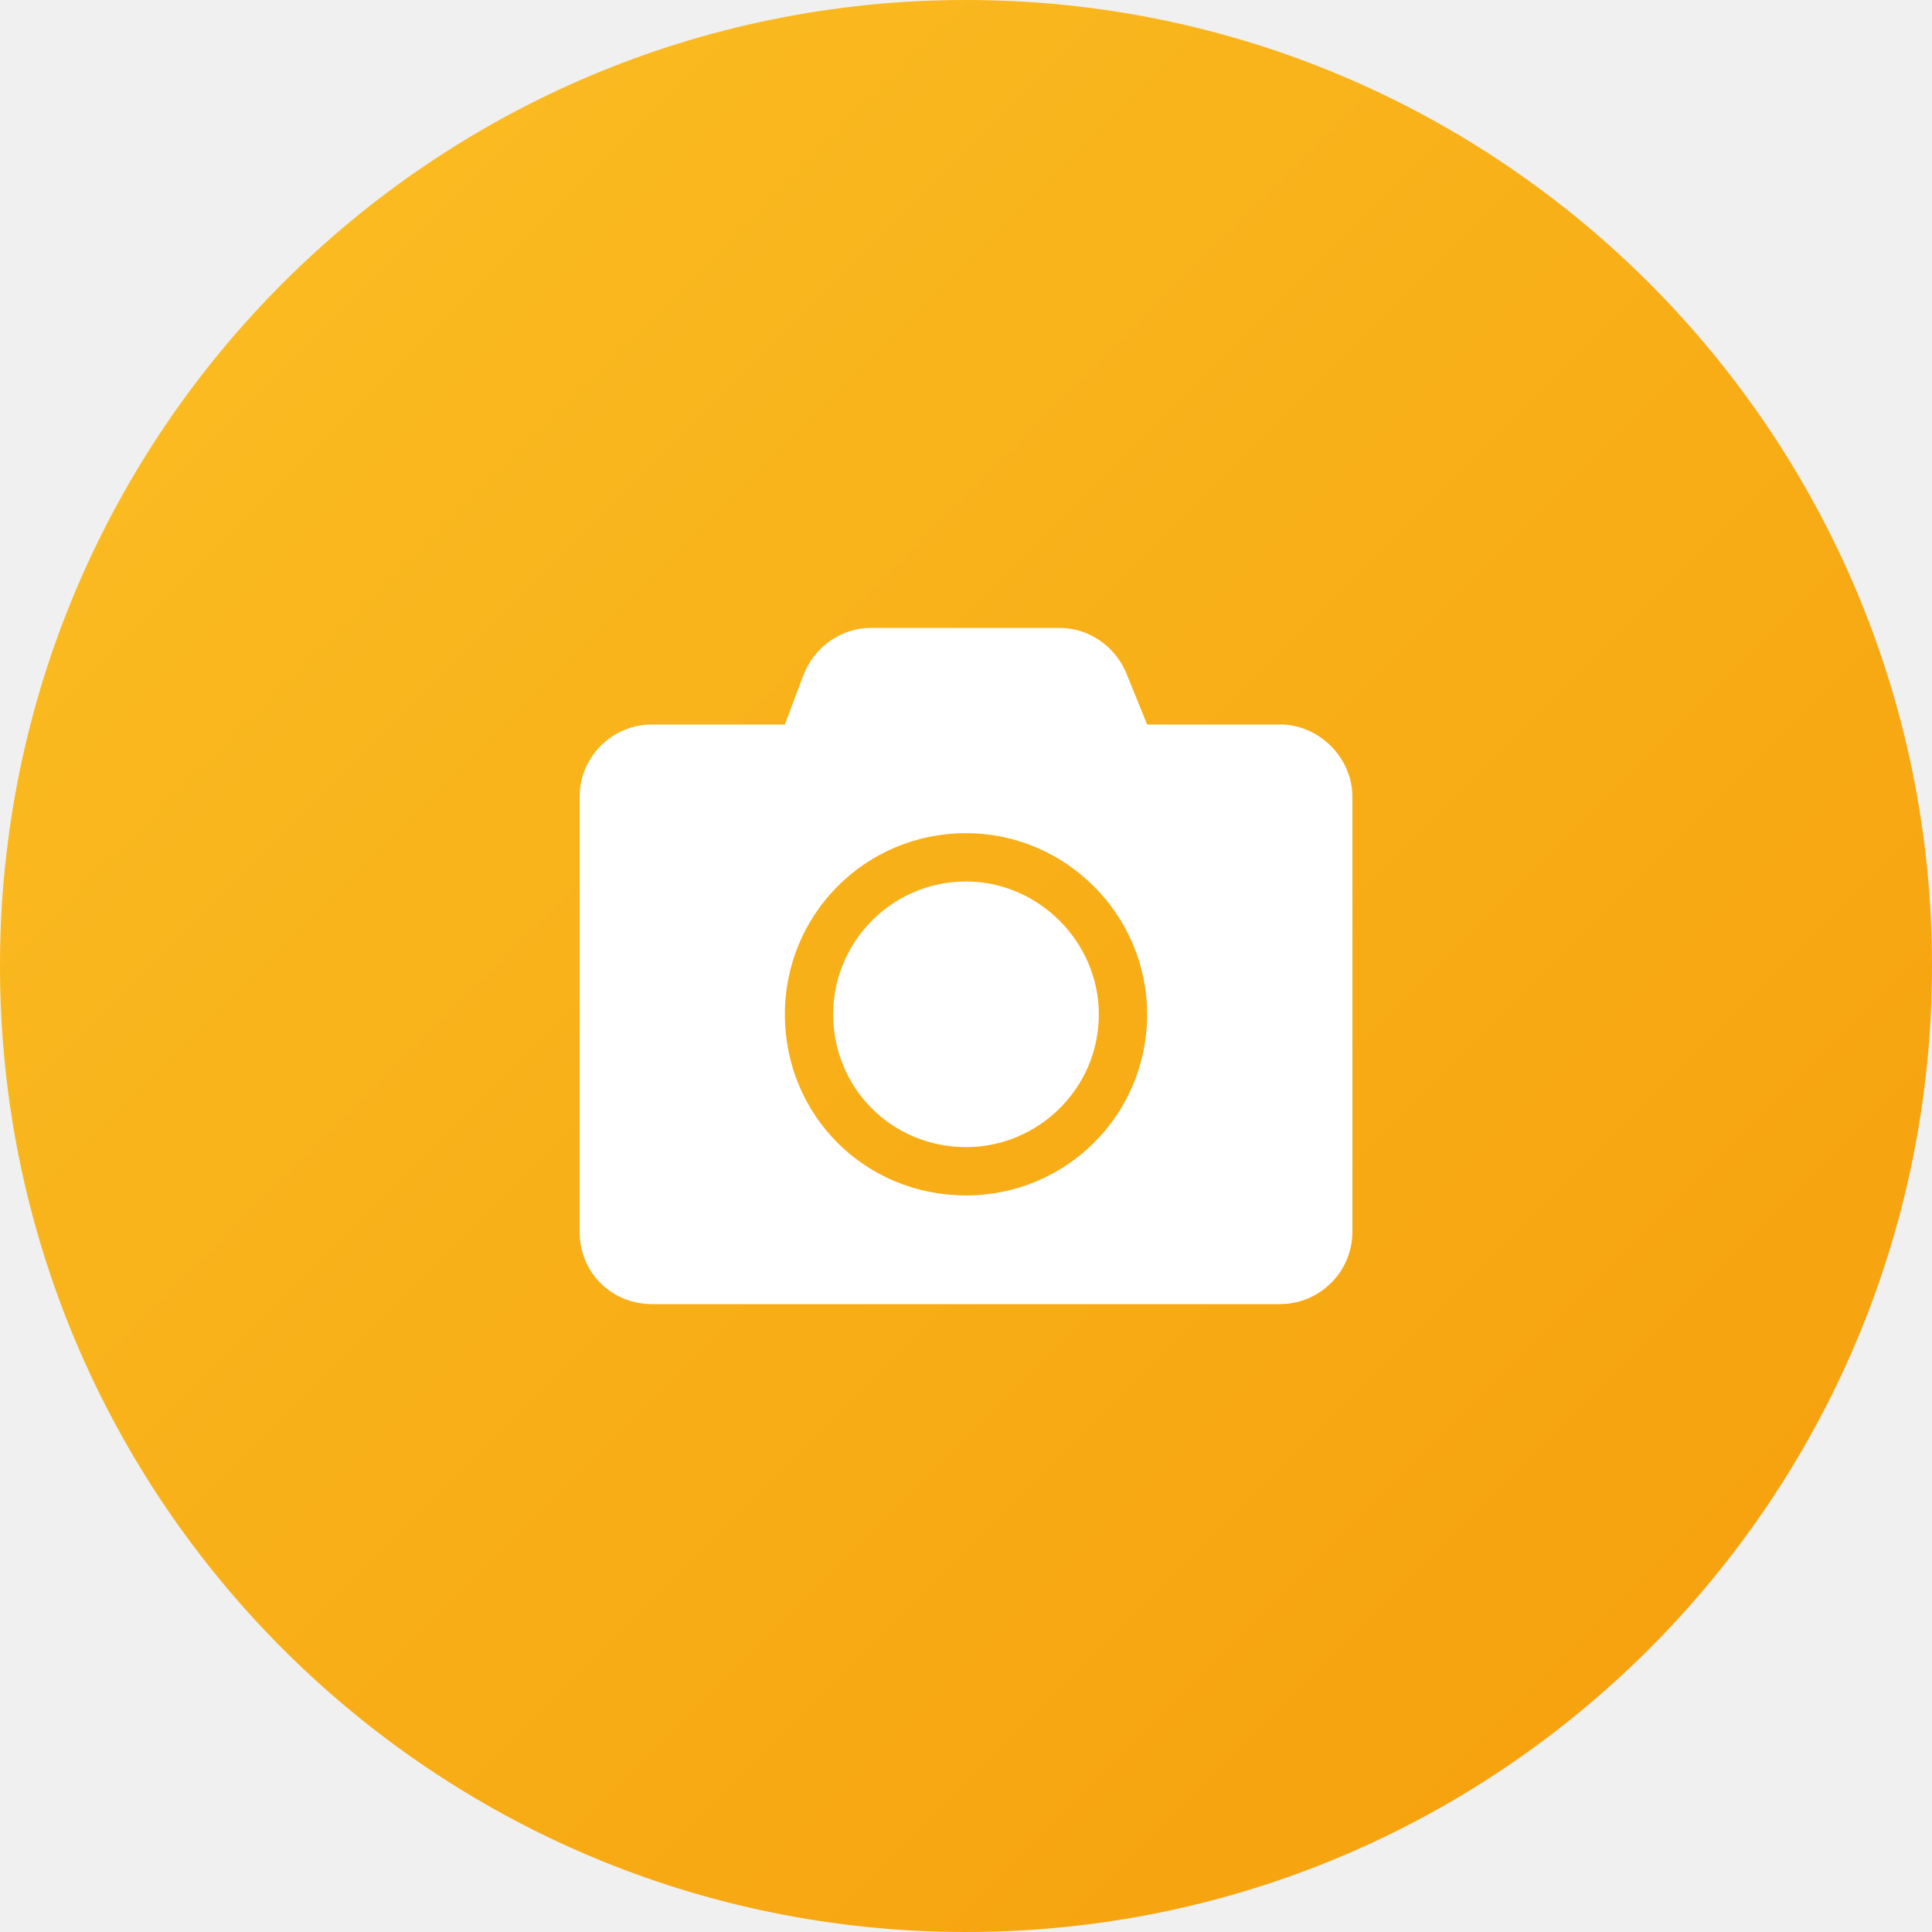
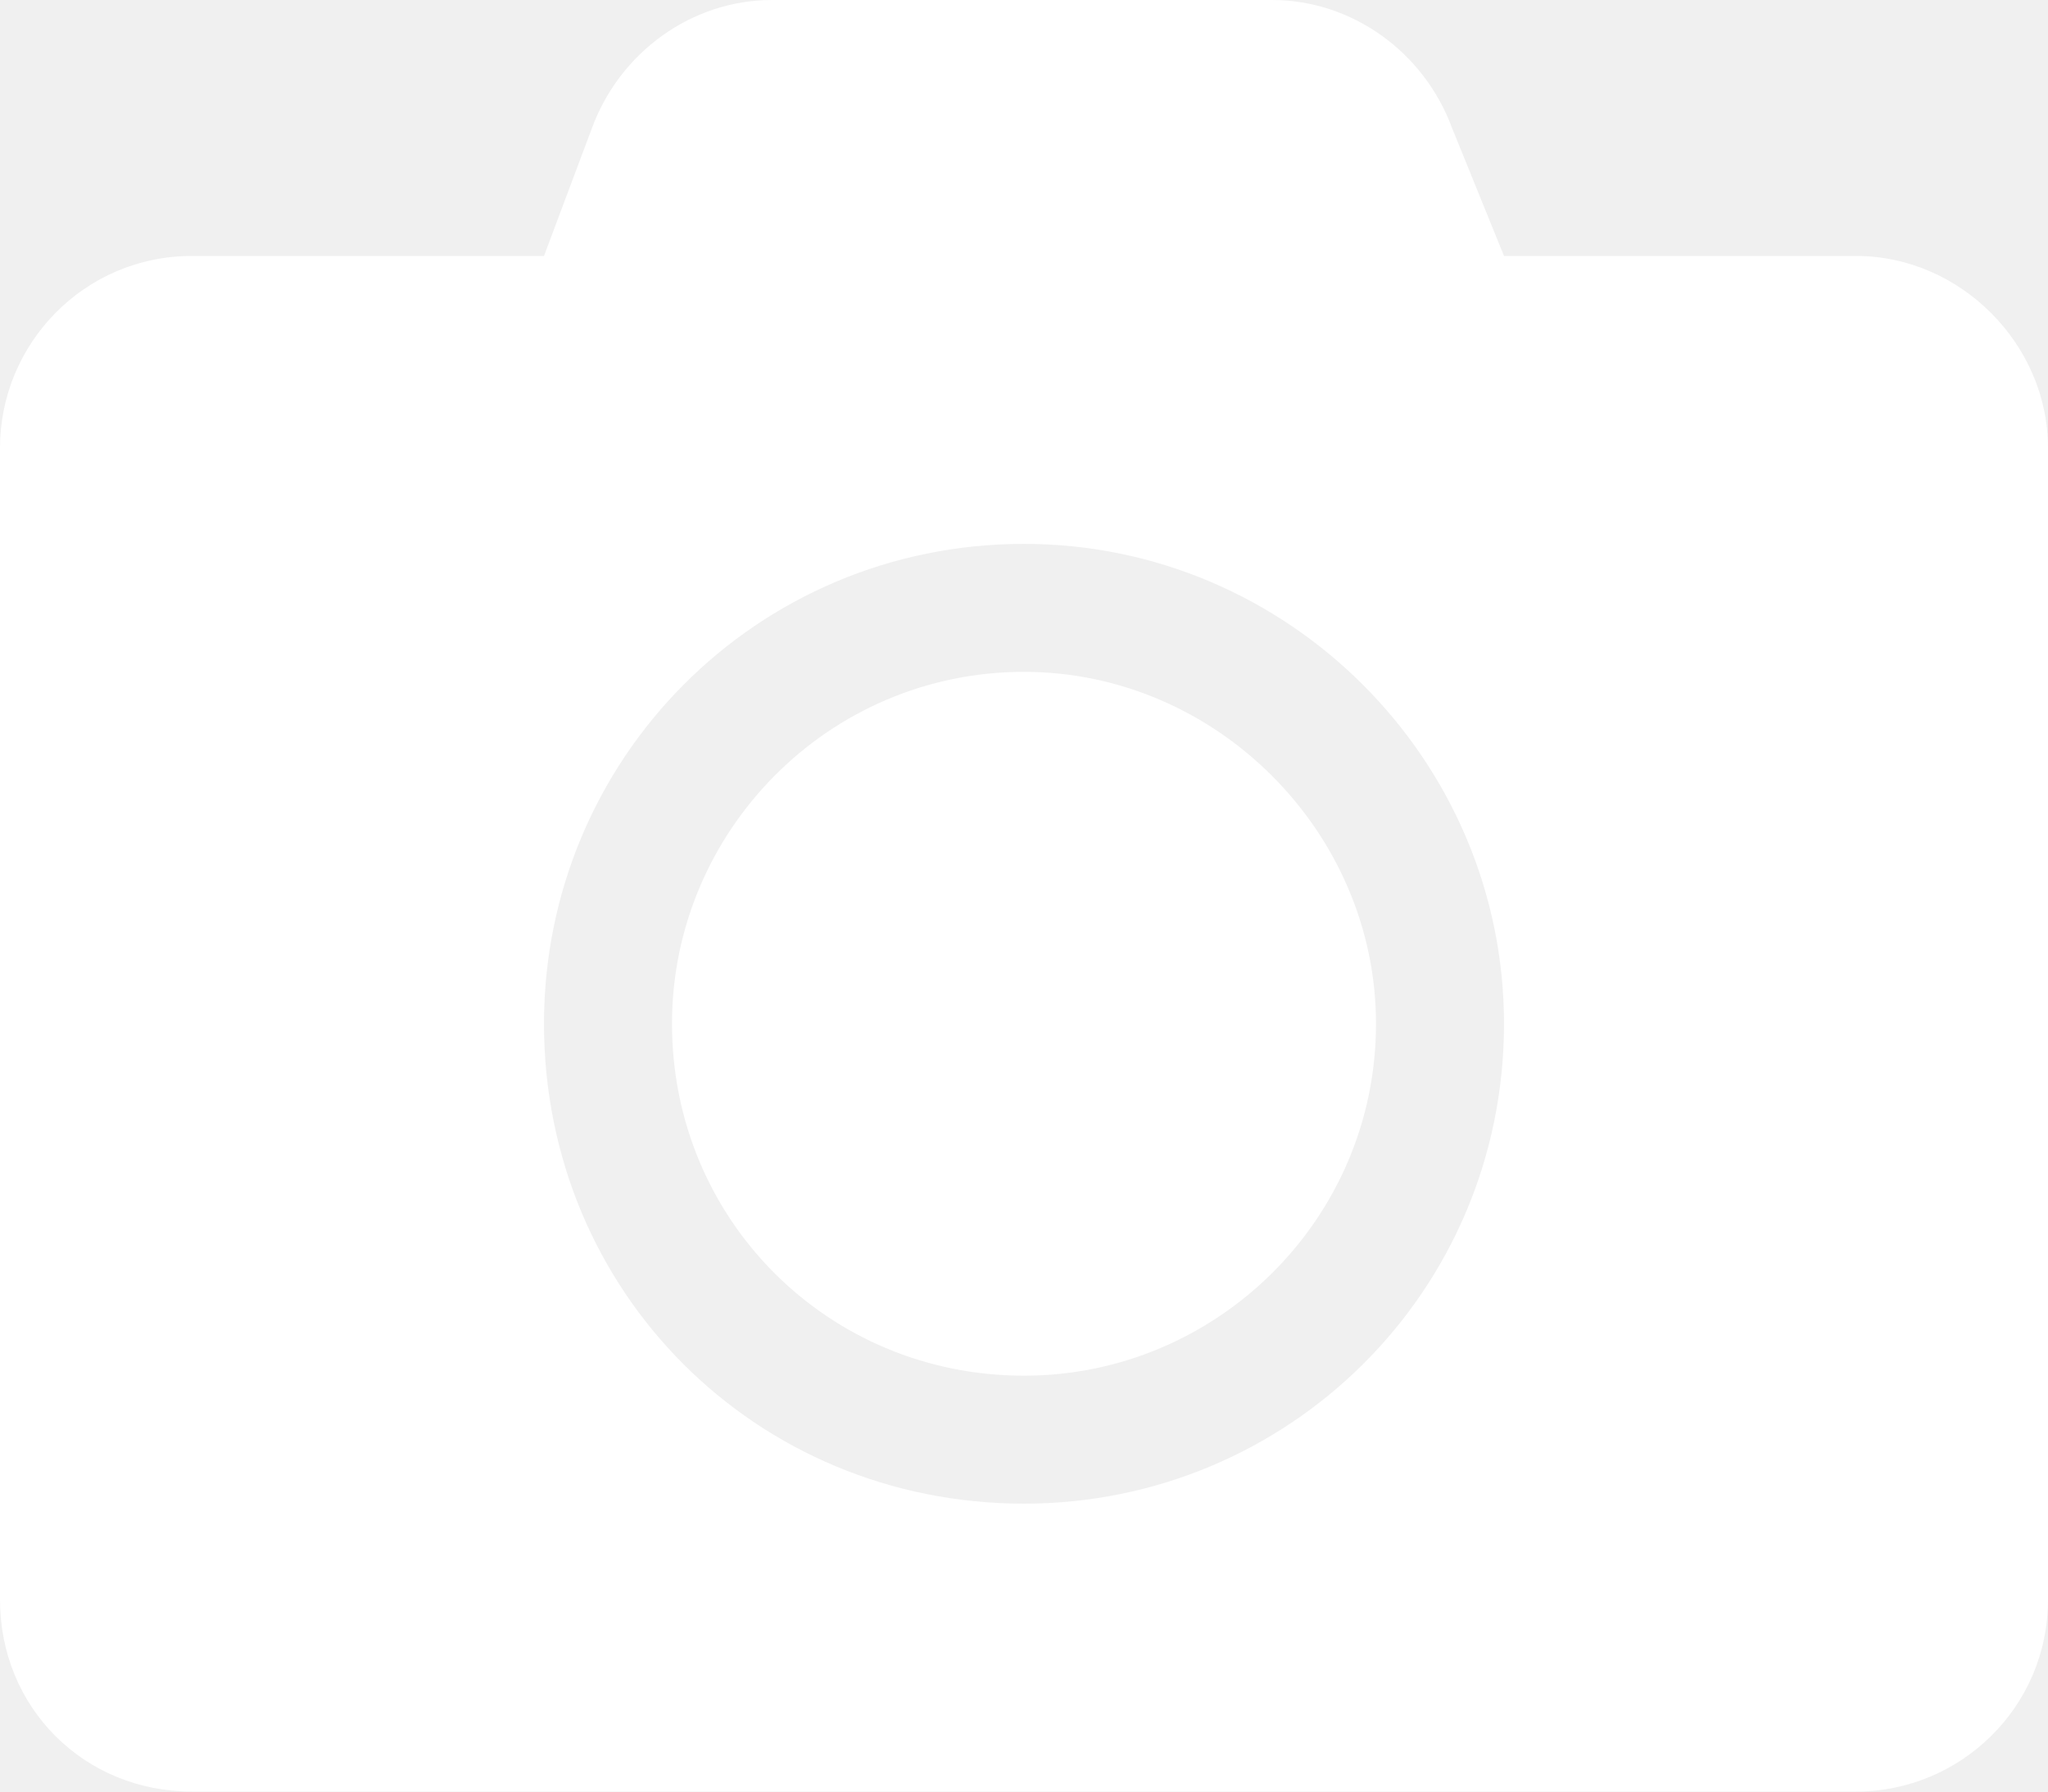
- <svg xmlns="http://www.w3.org/2000/svg" width="80" height="80" viewBox="0 0 80 80" fill="none">
-   <rect width="80" height="80" rx="40" fill="url(#paint0_linear_214_113)" />
-   <path d="M56 33V51C56 52.688 54.625 54 53 54H27C25.312 54 24 52.688 24 51V33C24 31.375 25.312 30 27 30H32.5L33.25 28C33.688 26.812 34.812 26 36.062 26H43.875C45.125 26 46.25 26.812 46.688 28L47.5 30H53C54.625 30 56 31.375 56 33ZM47.5 42C47.5 37.875 44.125 34.5 40 34.5C35.812 34.5 32.5 37.875 32.5 42C32.5 46.188 35.812 49.5 40 49.5C44.125 49.5 47.5 46.188 47.5 42ZM45.5 42C45.5 45.062 43 47.5 40 47.5C36.938 47.5 34.5 45.062 34.5 42C34.5 39 36.938 36.5 40 36.5C43 36.5 45.5 39 45.5 42Z" fill="white" />
-   <defs>
-     <linearGradient id="paint0_linear_214_113" x1="0" y1="0" x2="80" y2="80" gradientUnits="userSpaceOnUse">
-       <stop stop-color="#FBBF24" />
-       <stop offset="1" stop-color="#F59E0B" />
-     </linearGradient>
-   </defs>
+ <svg xmlns="http://www.w3.org/2000/svg" width="32" height="28" viewBox="0 0 32 28" fill="none">
+   <path d="M32 7V25C32 26.688 30.625 28 29 28H3C1.312 28 0 26.688 0 25V7C0 5.375 1.312 4 3 4H8.5L9.25 2C9.688 0.812 10.812 0 12.062 0H19.875C21.125 0 22.25 0.812 22.688 2L23.5 4H29C30.625 4 32 5.375 32 7ZM23.5 16C23.5 11.875 20.125 8.5 16 8.5C11.812 8.5 8.5 11.875 8.5 16C8.5 20.188 11.812 23.5 16 23.5C20.125 23.5 23.5 20.188 23.5 16ZM21.5 16C21.5 19.062 19 21.5 16 21.5C12.938 21.5 10.5 19.062 10.5 16C10.5 13 12.938 10.5 16 10.5C19 10.5 21.5 13 21.5 16Z" fill="white" />
</svg>
